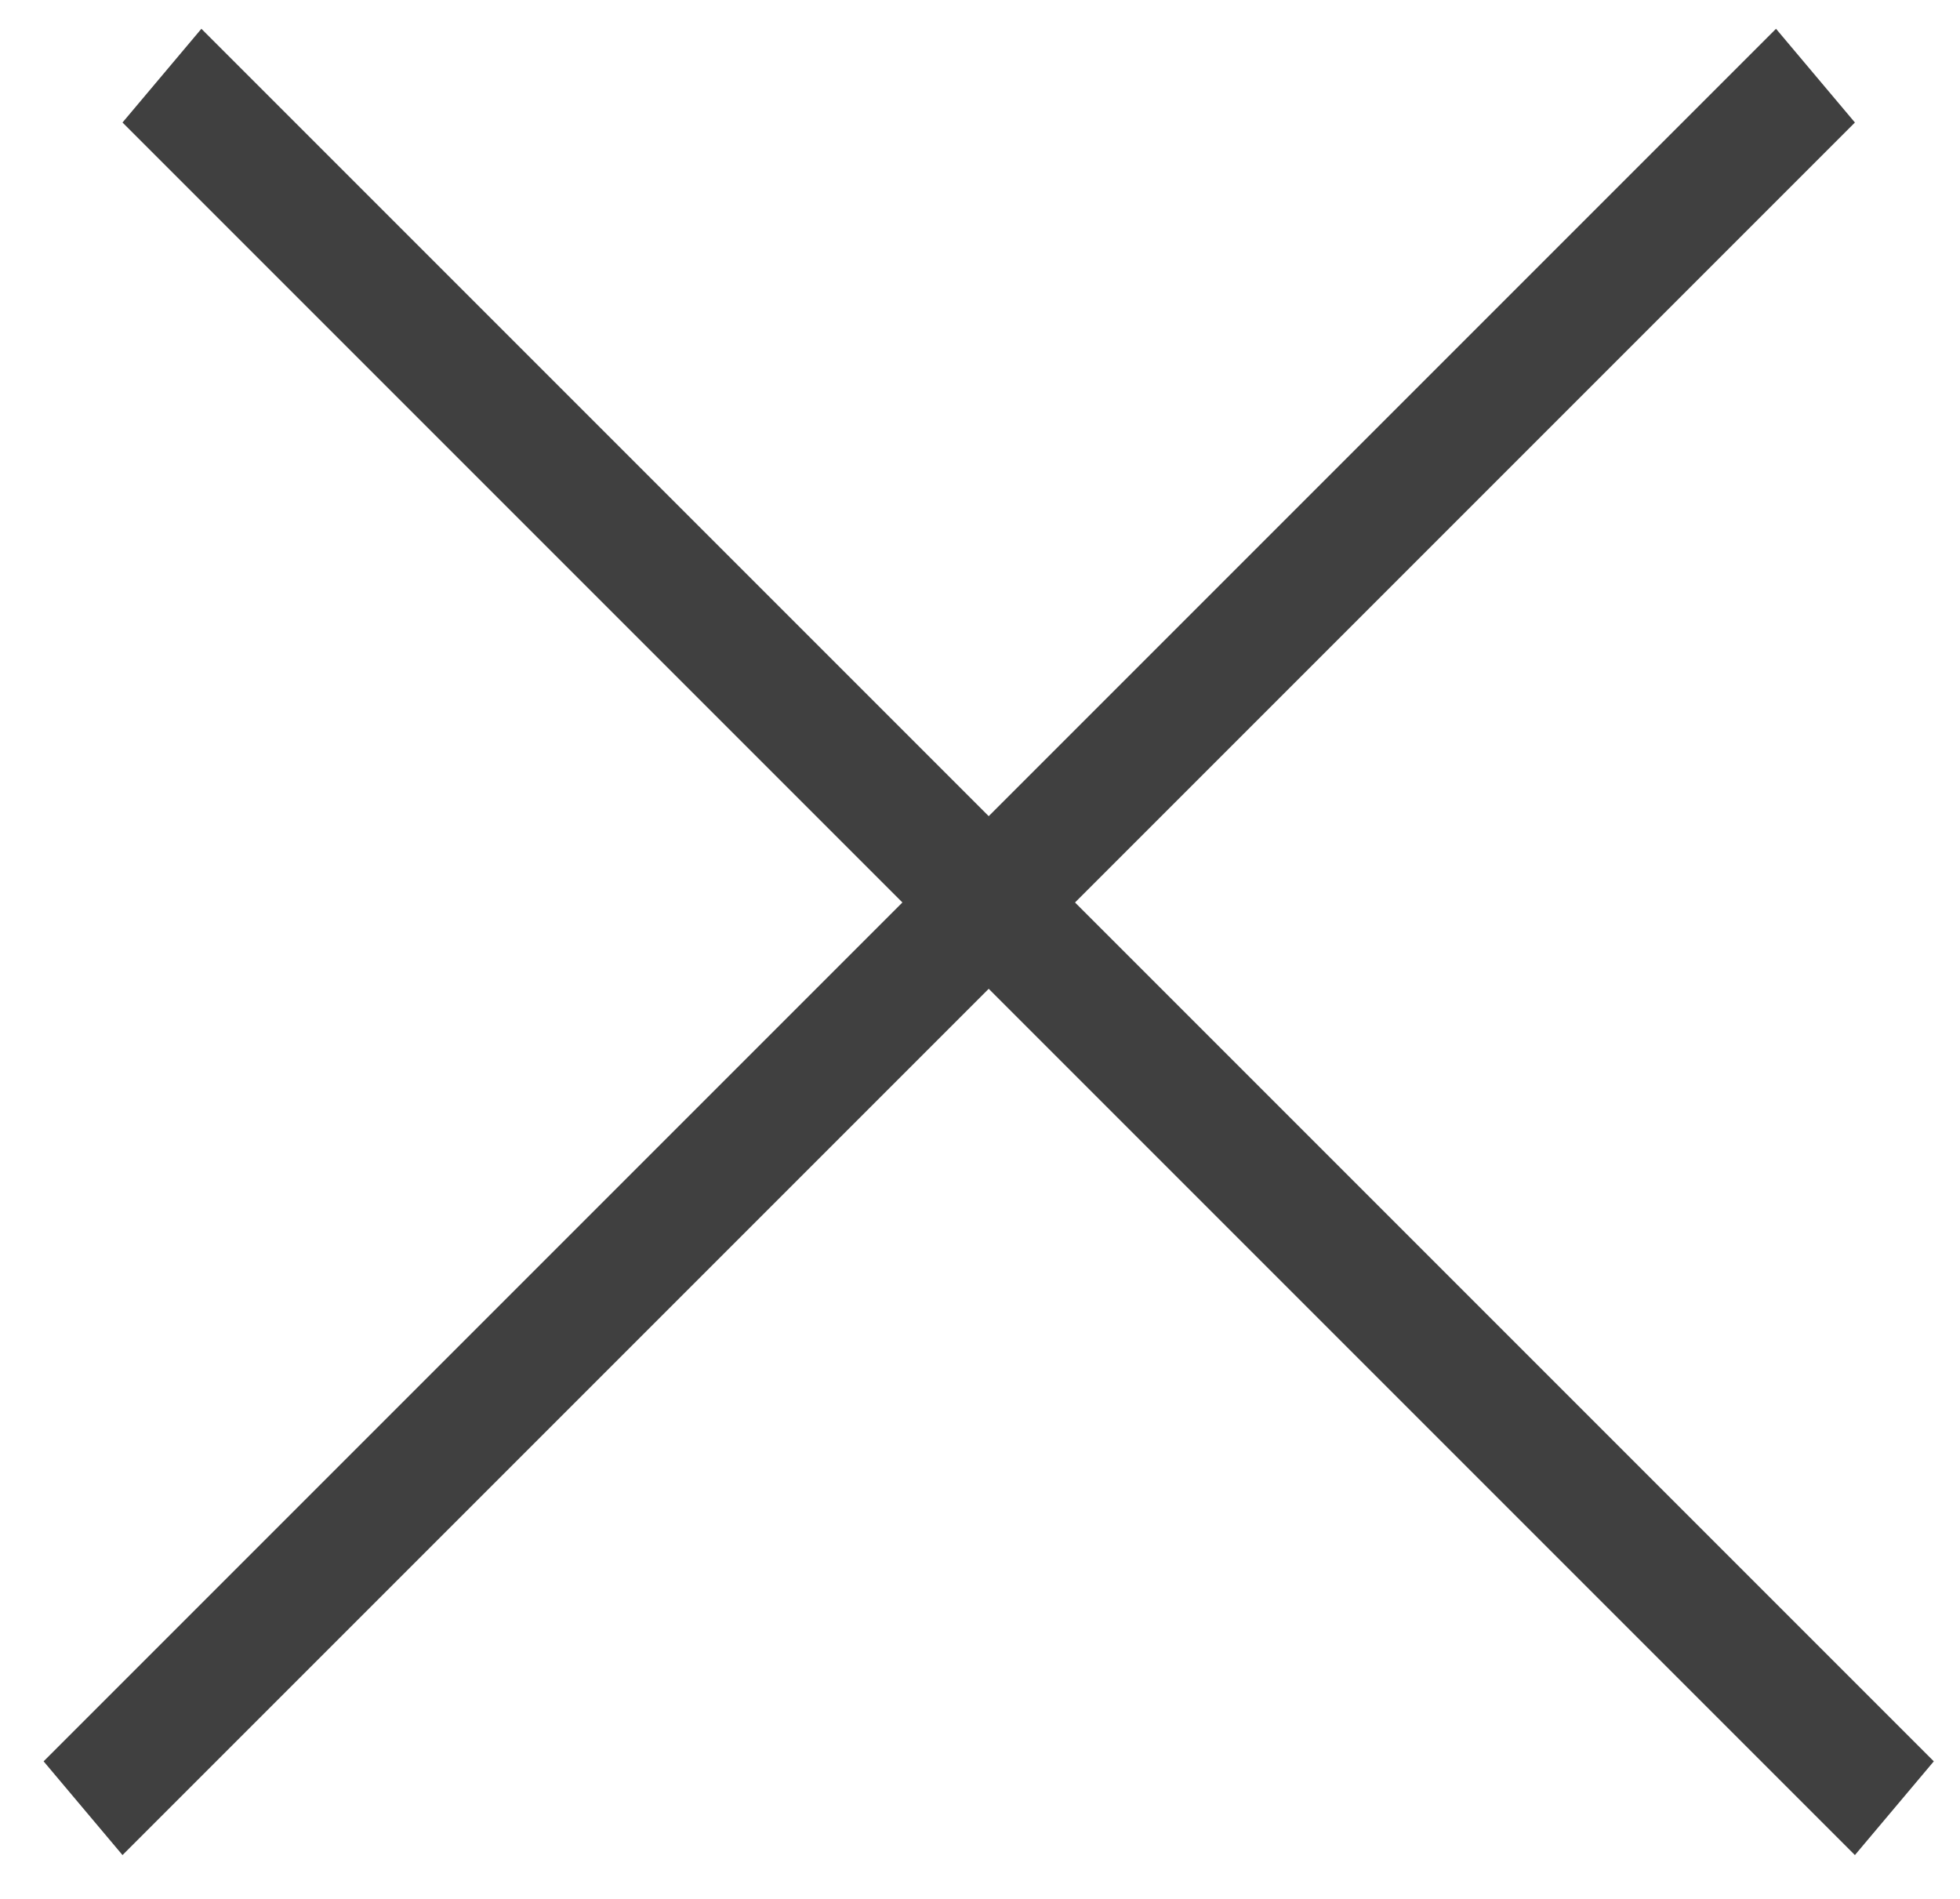
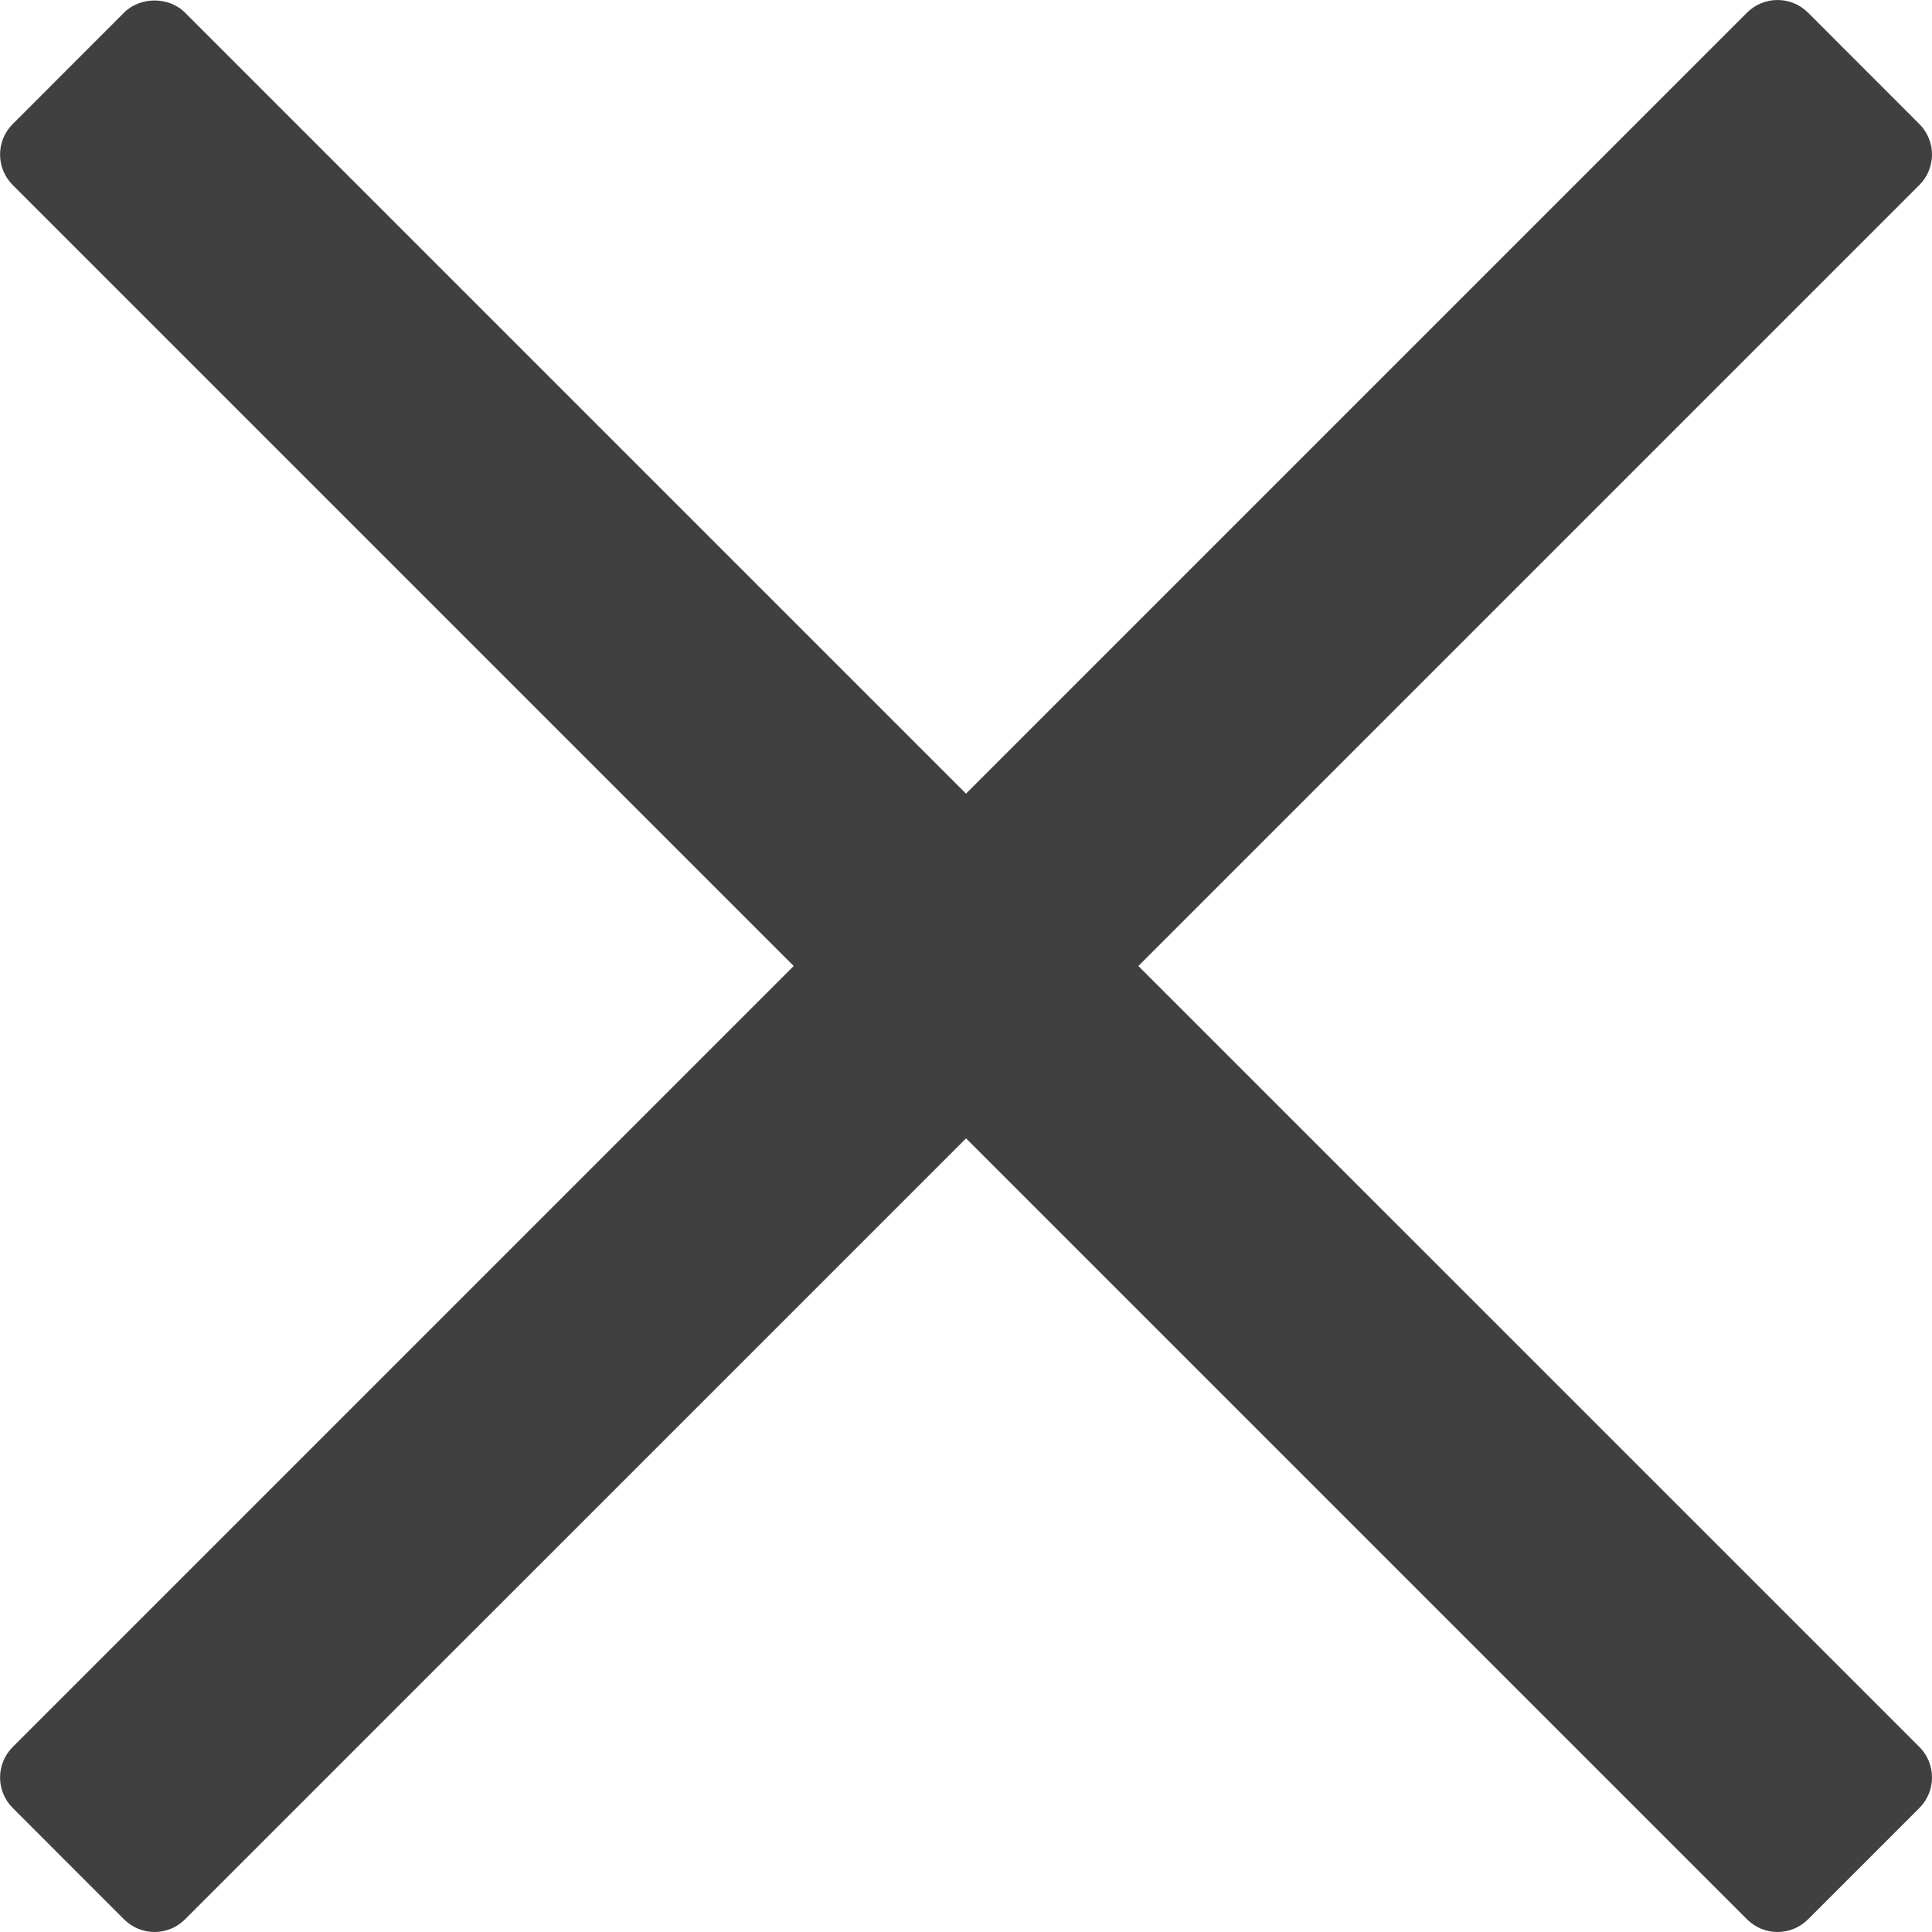
- <svg xmlns="http://www.w3.org/2000/svg" width="32" height="31" viewBox="0 0 32 31" fill="none">
-   <line y1="-1" x2="40" y2="-1" transform="matrix(0.707107 -0.707107 0.643991 0.765033 2 30.2843)" stroke="#404040" stroke-width="2" />
-   <line y1="-1" x2="40" y2="-1" transform="matrix(0.707107 0.707107 -0.643991 0.765033 2 1.99998)" stroke="#404040" stroke-width="2" />
+ <svg xmlns="http://www.w3.org/2000/svg" width="28" height="28" viewBox="0 0 28 28" fill="none">
+   <path d="M16.498 14L27.817 2.681C28.061 2.437 28.061 2.042 27.817 1.798L26.203 0.183C26.086 0.066 25.927 0 25.761 0C25.595 0 25.436 0.066 25.319 0.183L14 11.502L2.681 0.183C2.447 -0.052 2.032 -0.051 1.798 0.183L0.184 1.798C-0.06 2.042 -0.06 2.437 0.184 2.681L11.503 14L0.184 25.319C-0.06 25.563 -0.06 25.958 0.184 26.202L1.798 27.817C1.915 27.934 2.074 28 2.24 28C2.406 28 2.564 27.934 2.681 27.817L14.001 16.498L25.32 27.817C25.437 27.934 25.596 28 25.761 28C25.927 28 26.086 27.934 26.203 27.817L27.818 26.202C28.061 25.958 28.061 25.563 27.818 25.319L16.498 14Z" fill="#404040" />
</svg>
